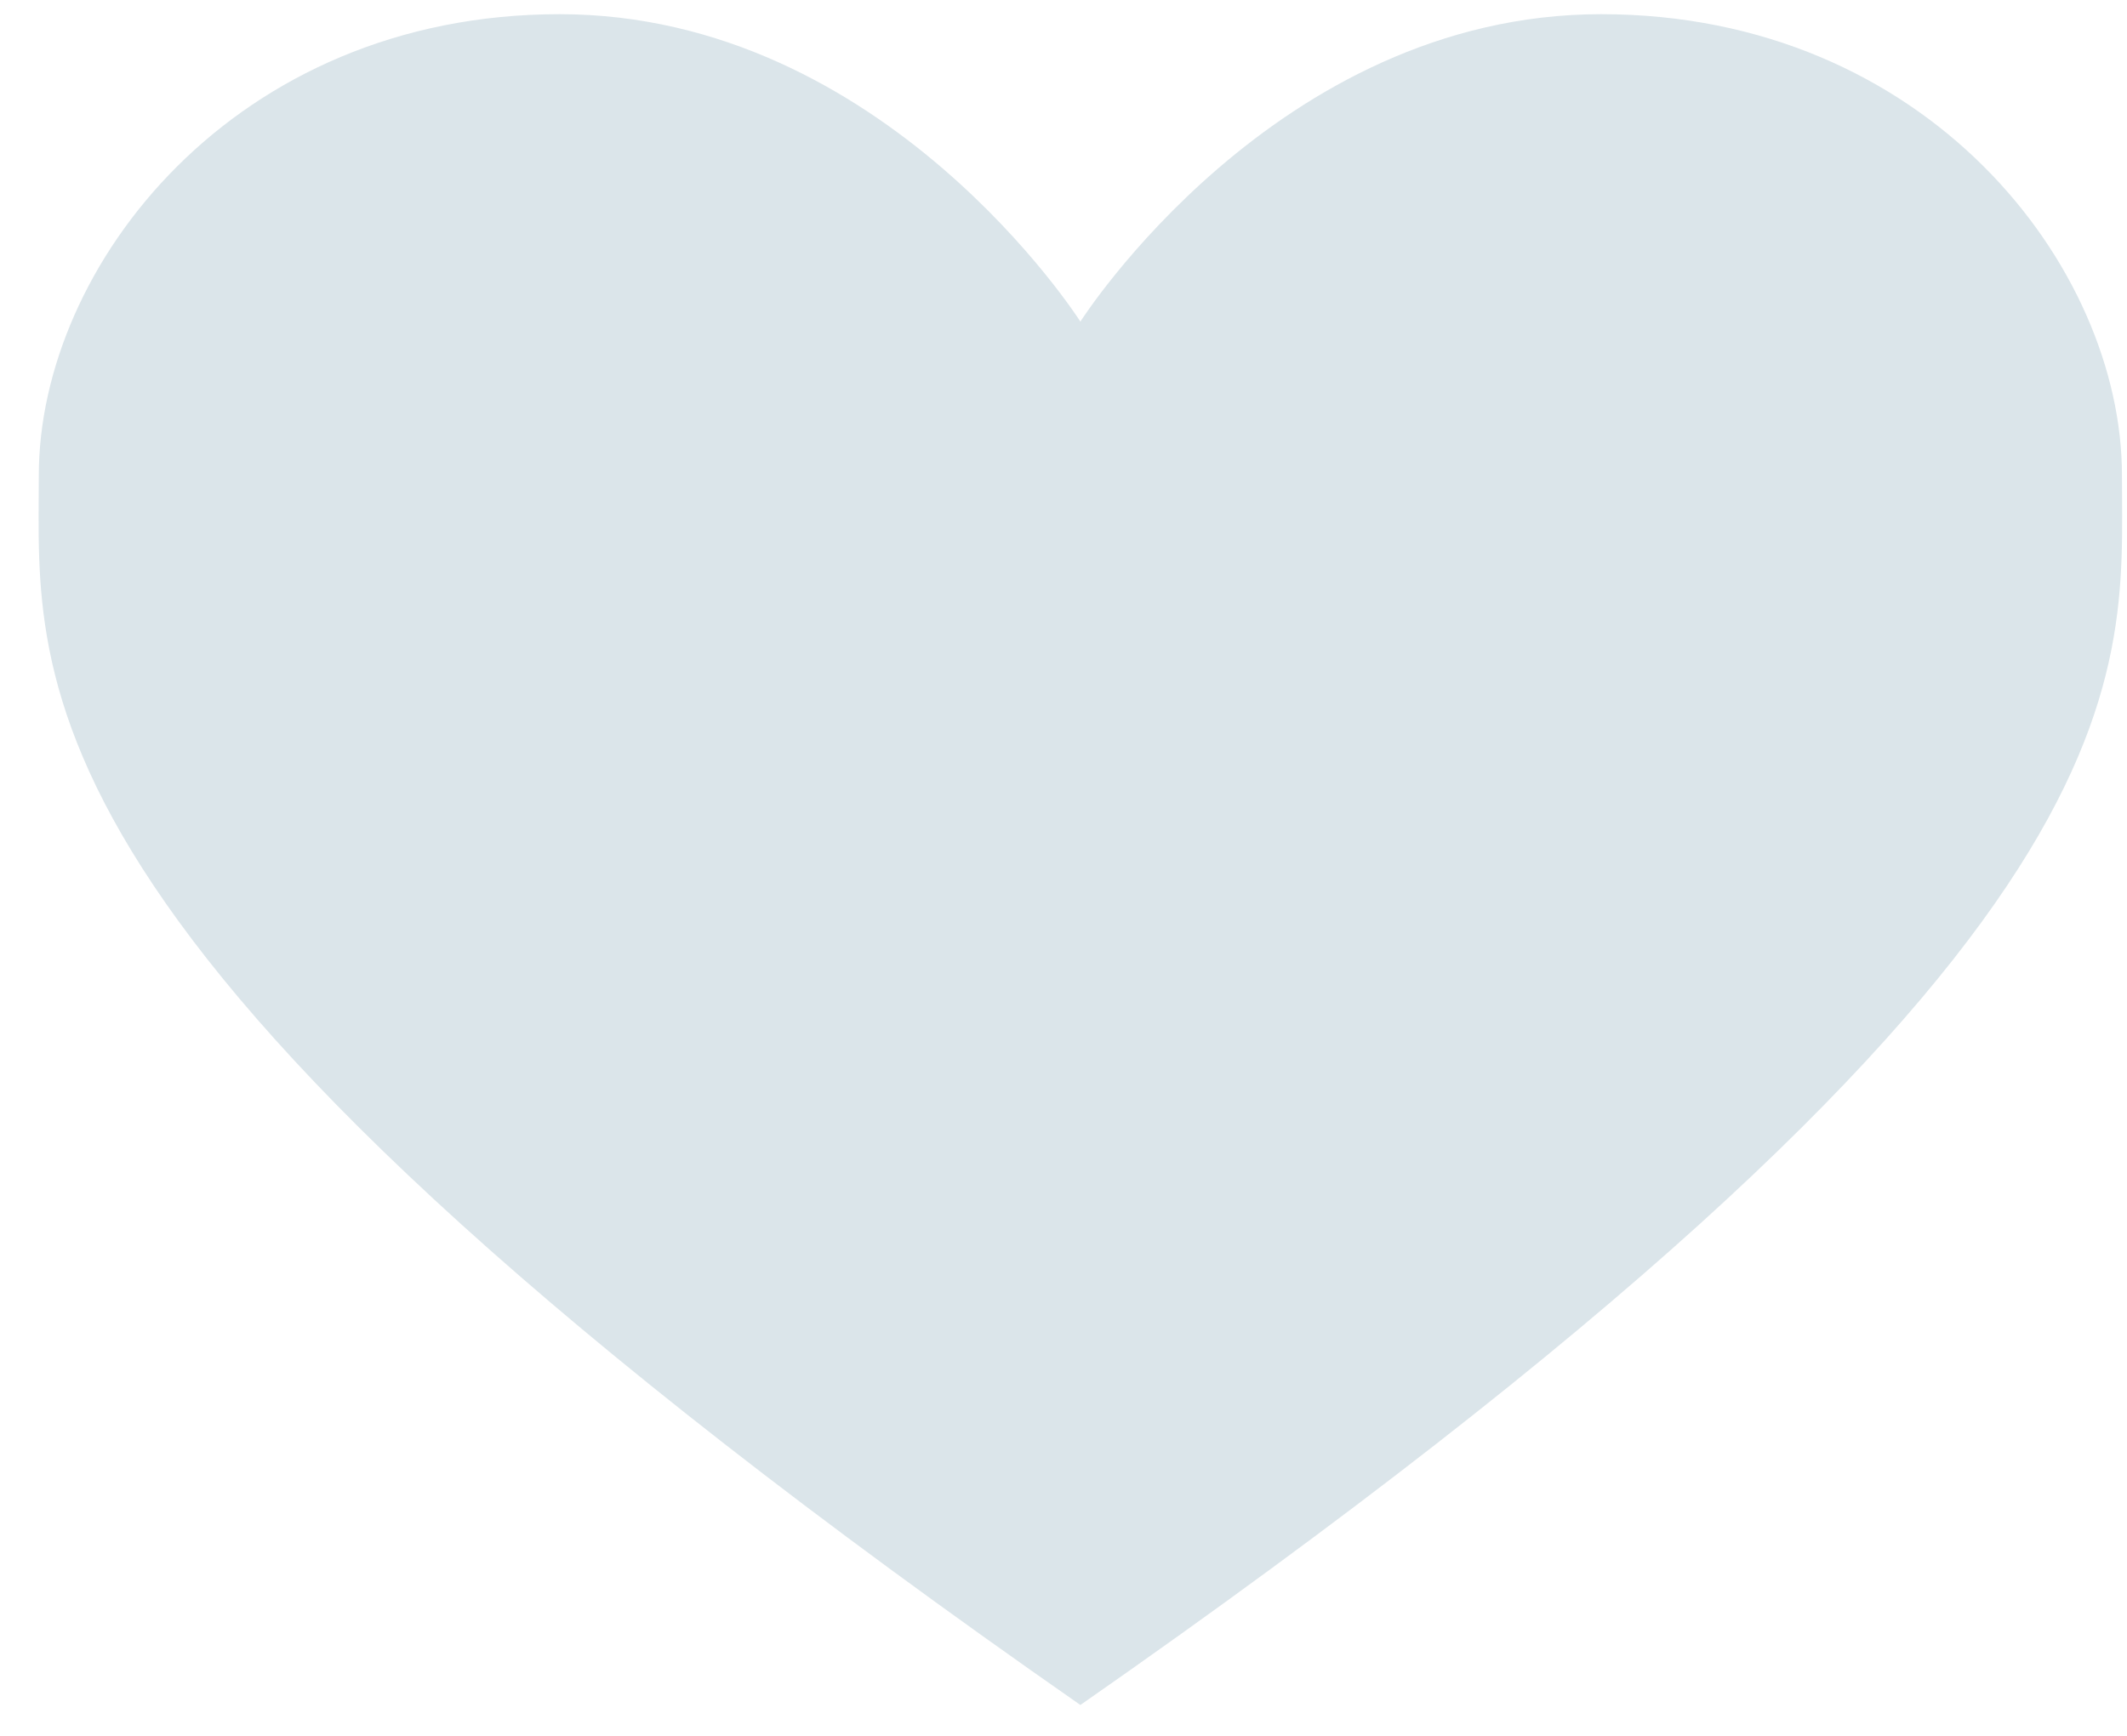
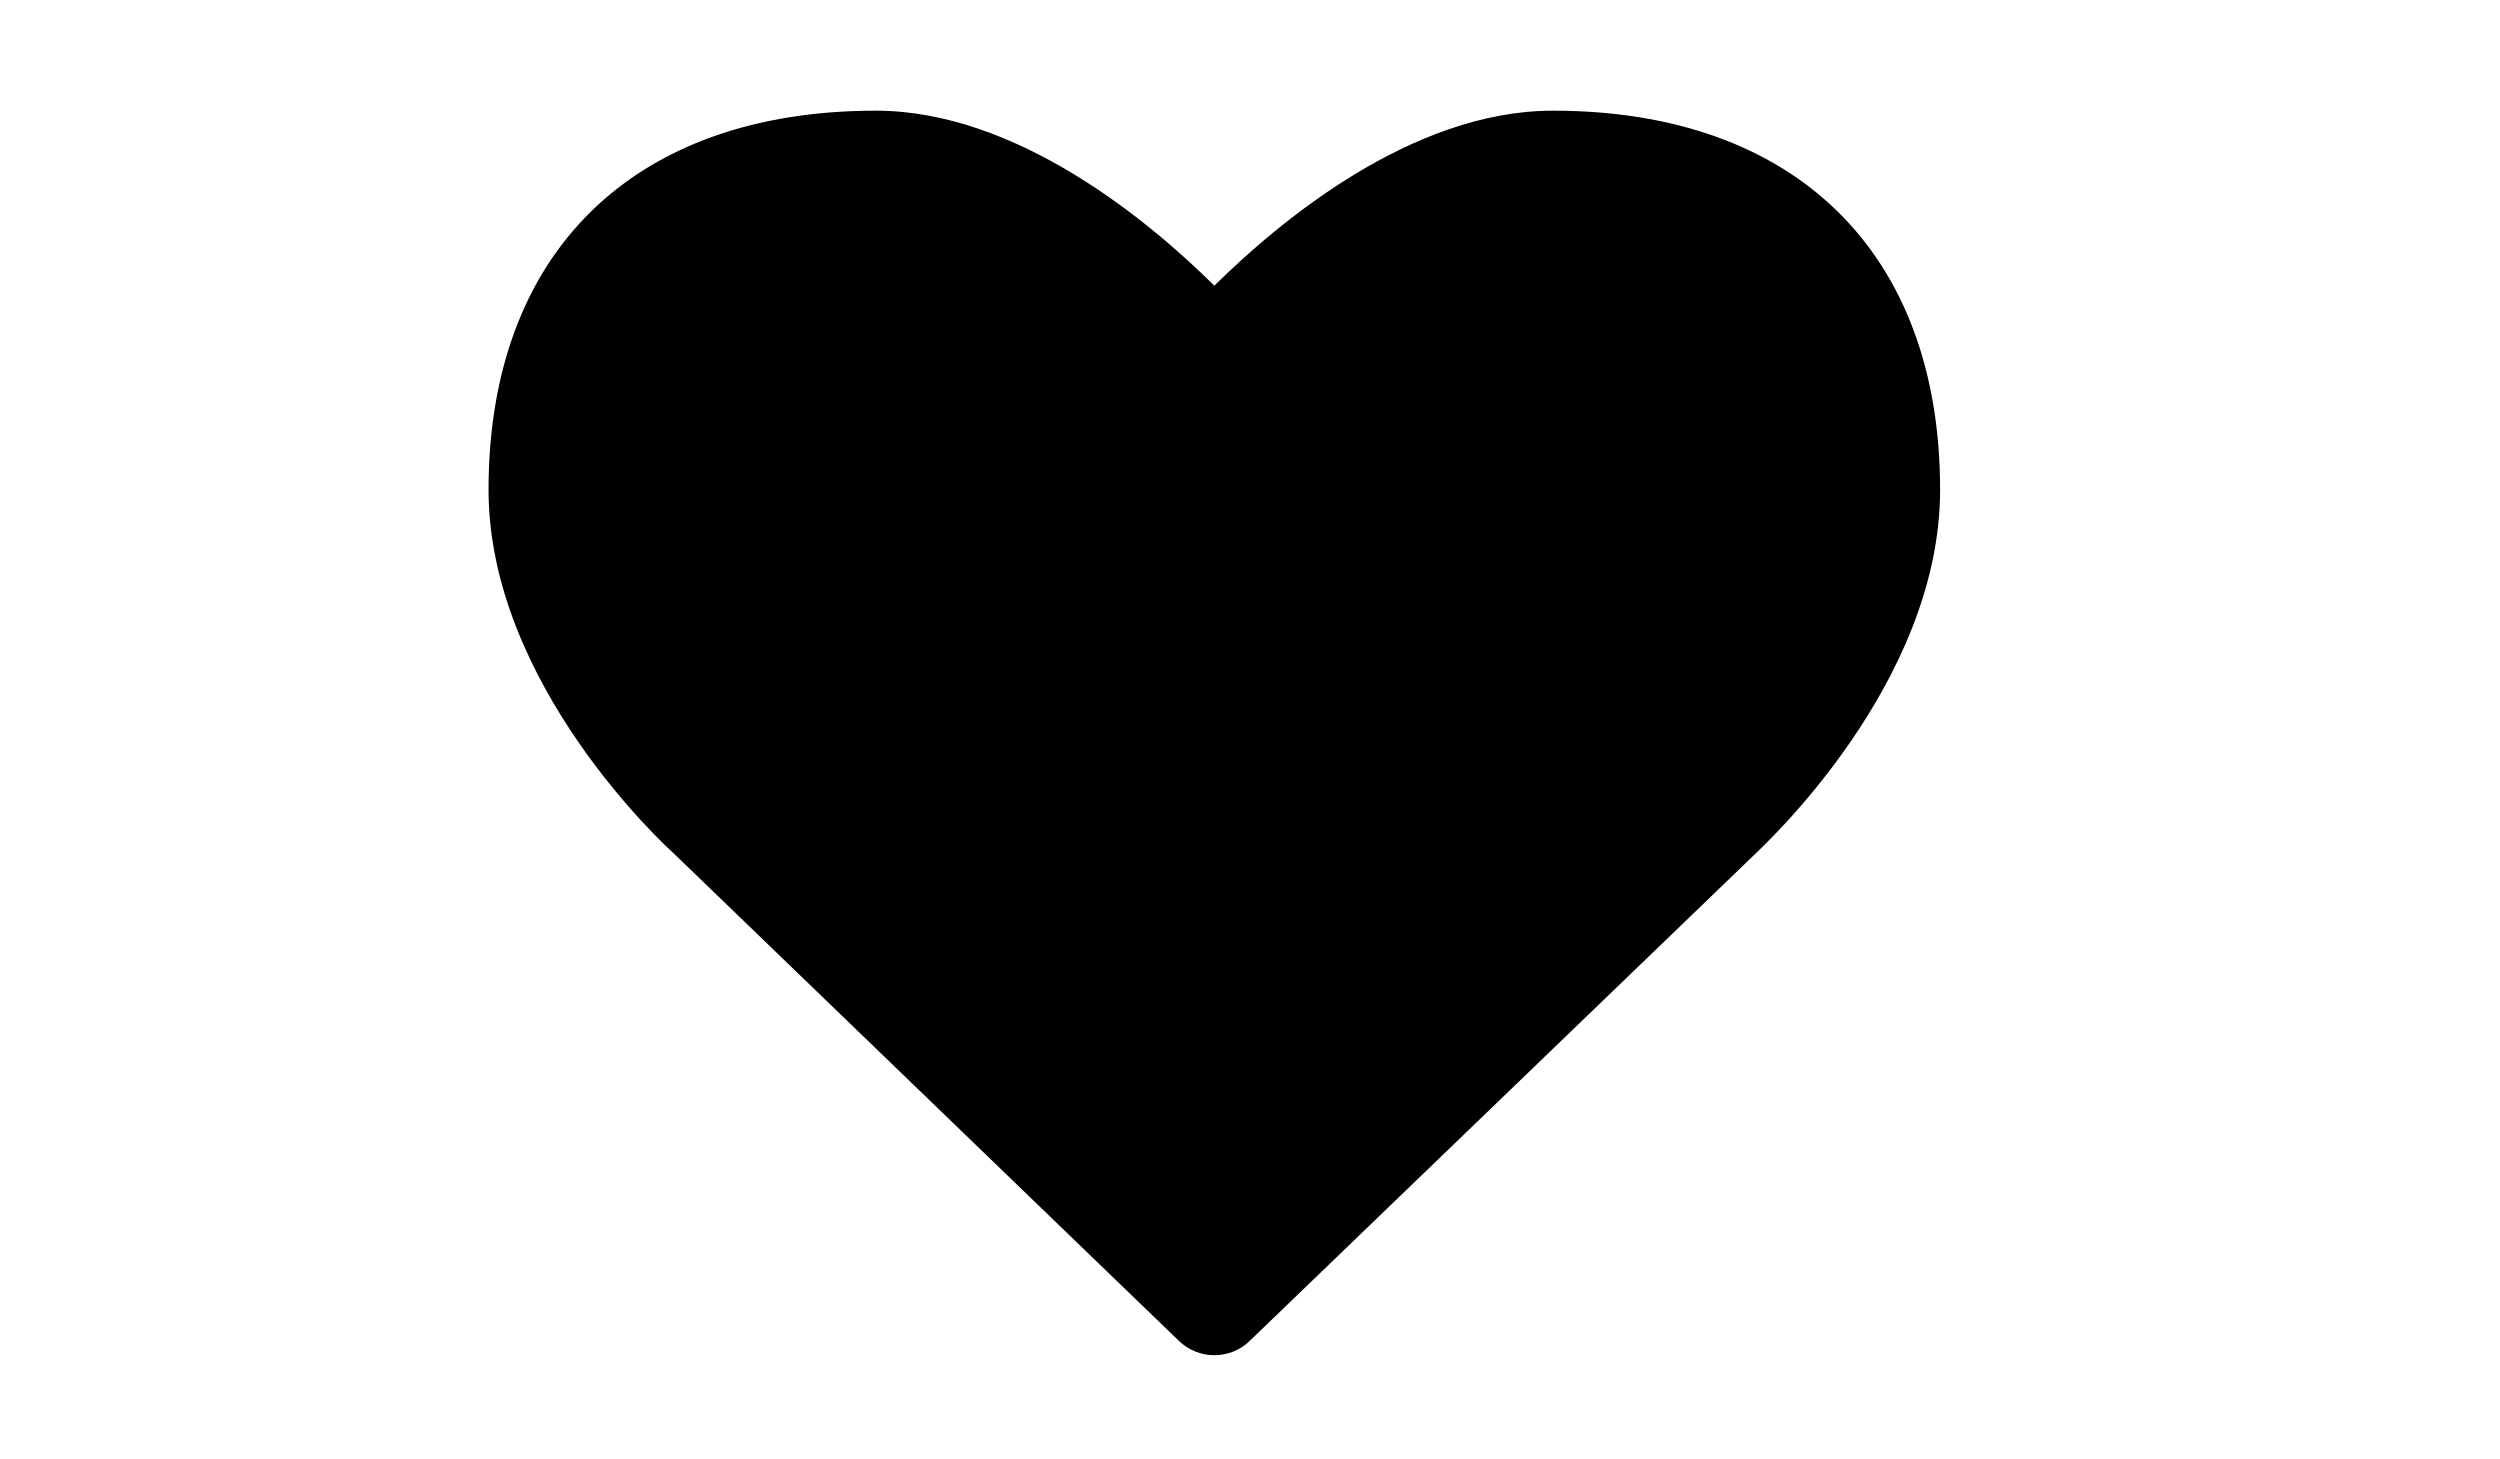
- <svg xmlns="http://www.w3.org/2000/svg" width="49px" height="40px" viewBox="0 0 49 40" version="1.1">
-   <defs />
-   <g id="Draft-2" stroke="none" stroke-width="1" fill="none" fill-rule="evenodd">
-     <g id="We---------Responsiv-+-Shape" transform="translate(-73.5, -12)" fill="#DBE5EA">
-       <path d="M122.384,22.953 C122.384,18.138 117.885,12.327 110.387,12.327 C102.888,12.327 98.389,19.411 98.389,19.411 C98.389,19.411 93.89,12.327 86.391,12.327 C78.893,12.327 74.394,18.138 74.394,22.953 C74.394,27.768 73.456,33.912 98.389,51.289 C123.322,33.91 122.384,27.768 122.384,22.953 Z" id="Shape" />
-     </g>
+ <svg xmlns="http://www.w3.org/2000/svg" version="1.1" id="Layer_1" x="0px" y="0px" viewBox="0 0 960 560" enable-background="new 0 0 960 560" xml:space="preserve">
+   <g>
+     <path d="M452.6,514.8L258.5,327.5c-2.5-2.2-70.9-64.7-70.9-139.4c0-91.2,55.7-145.6,148.7-145.6c54.4,0,105.5,42.9,130,67.2   c24.6-24.3,75.6-67.2,130-67.2c93,0,148.7,54.4,148.7,145.6c0,74.7-68.4,137.2-71.2,140L480,514.8c-3.7,3.7-8.7,5.6-13.7,5.6   S456.4,518.5,452.6,514.8z" />
  </g>
</svg>
